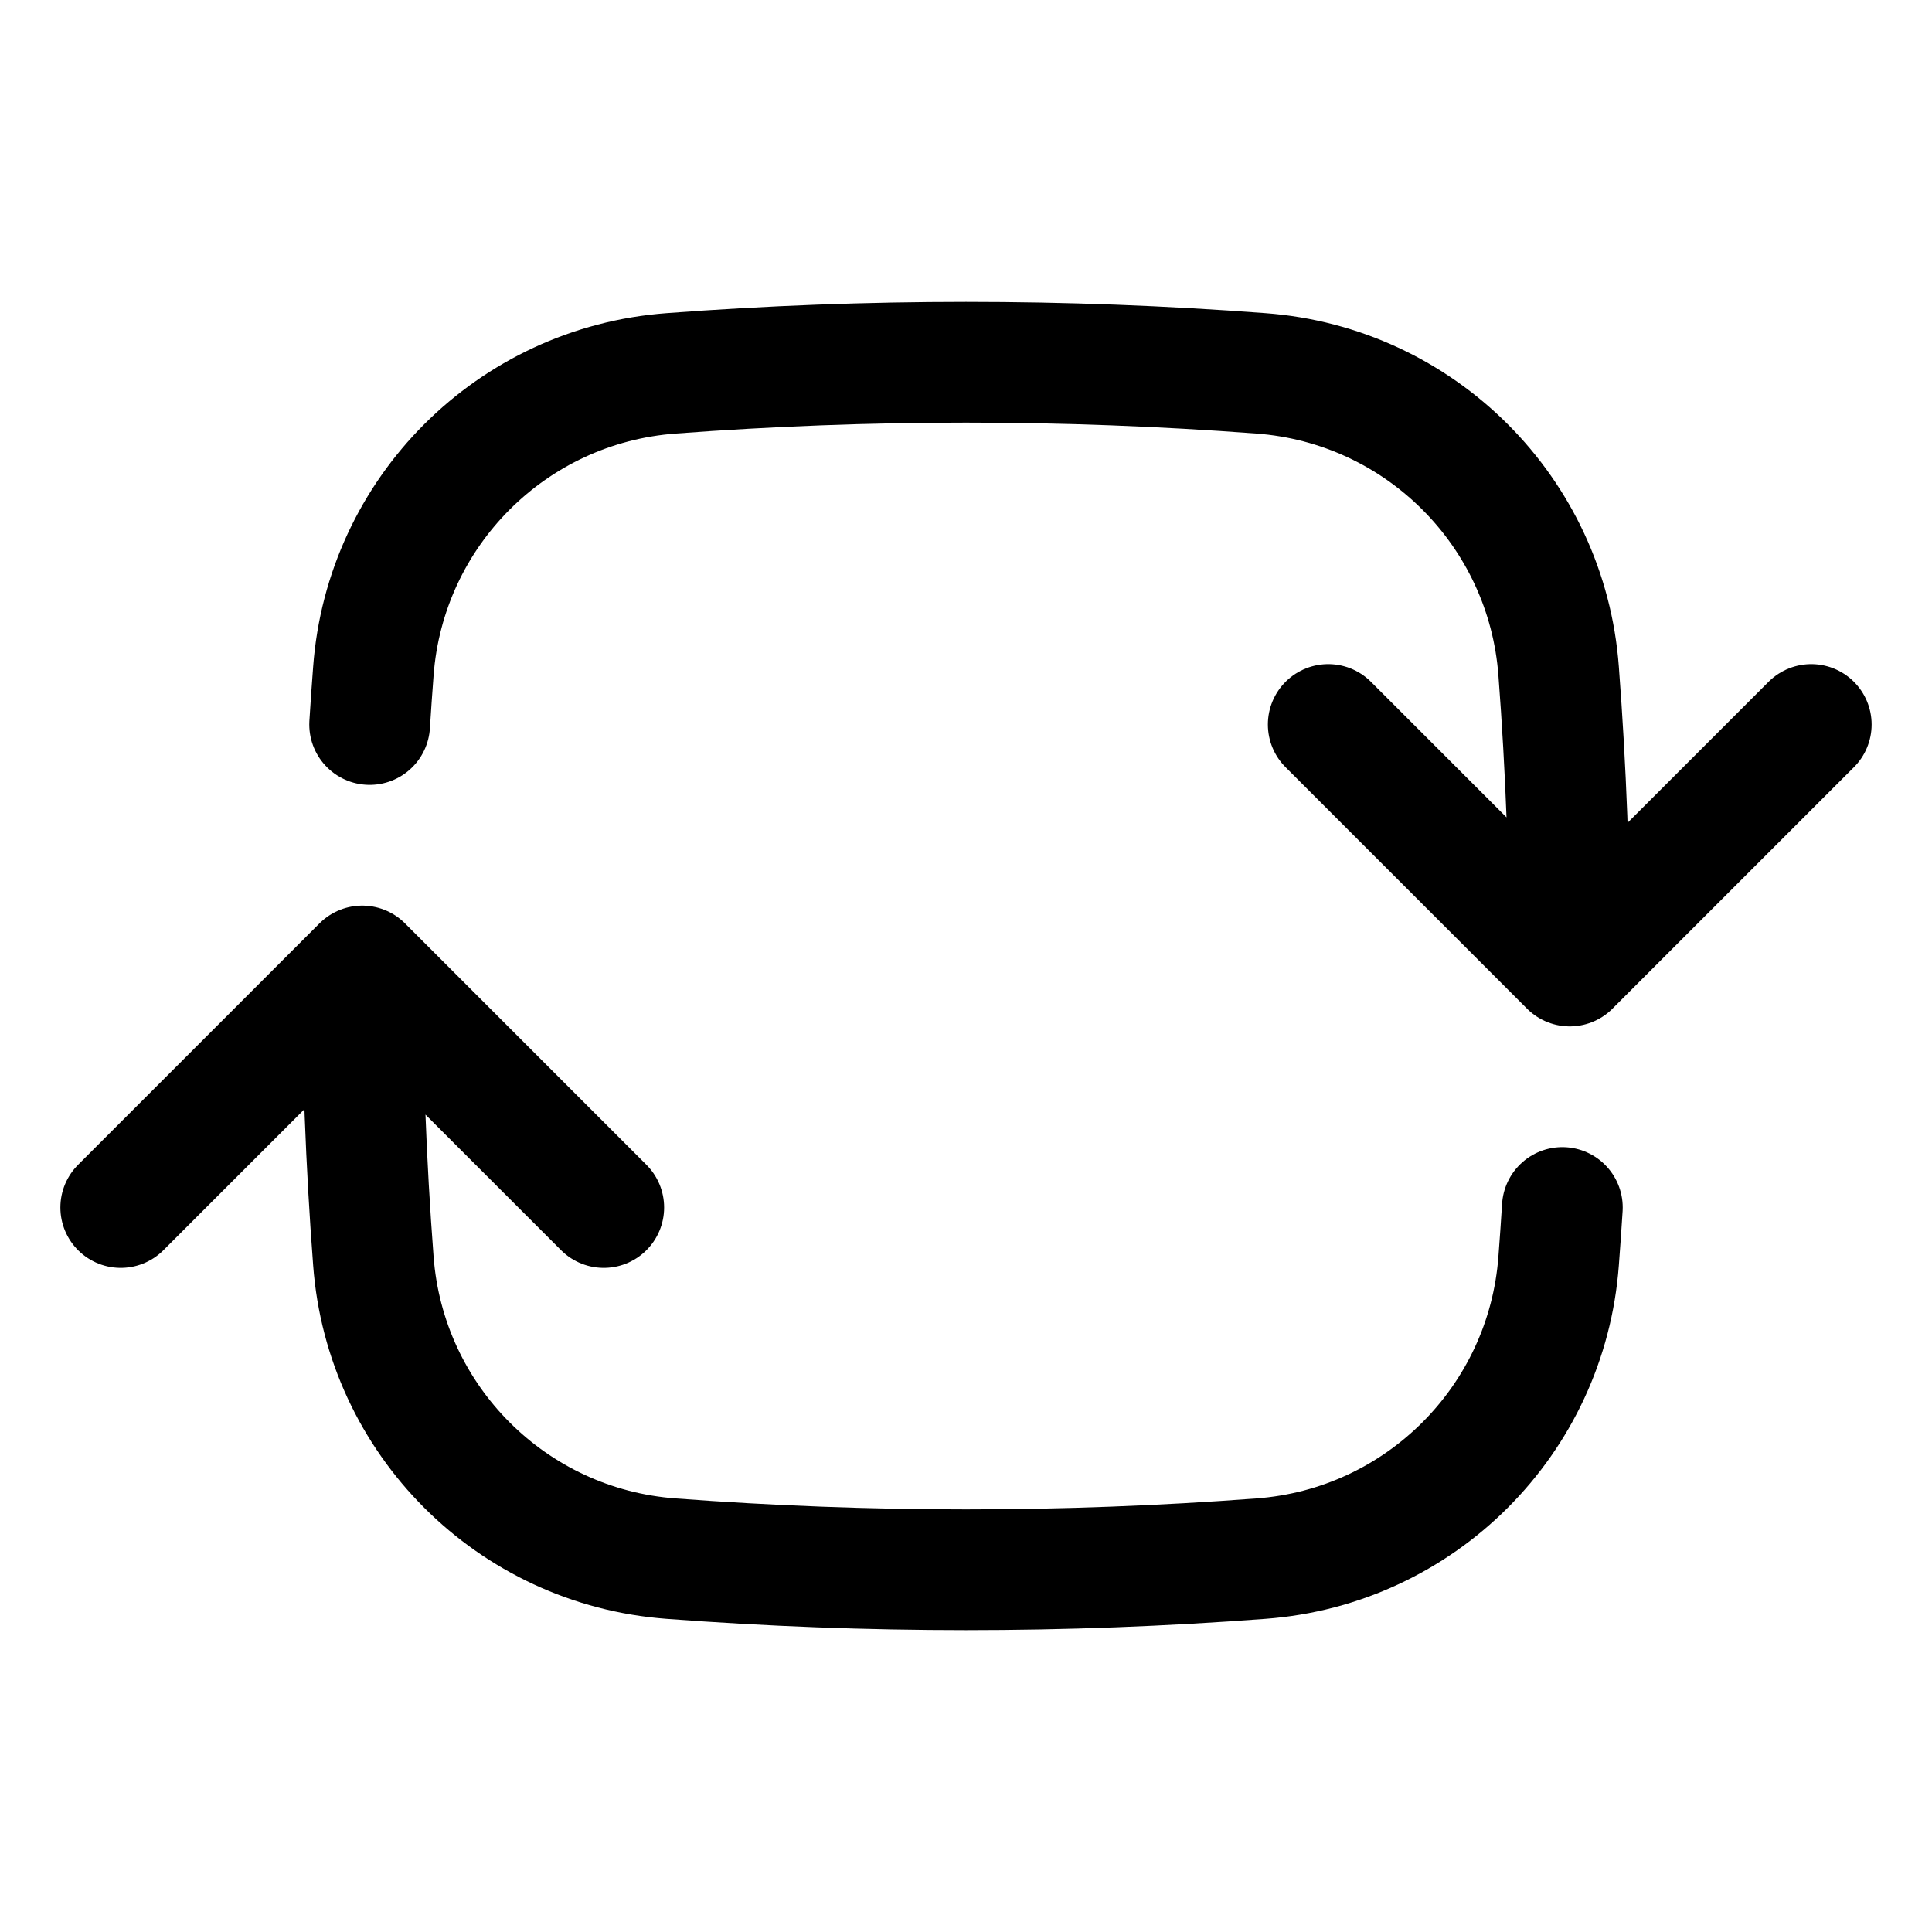
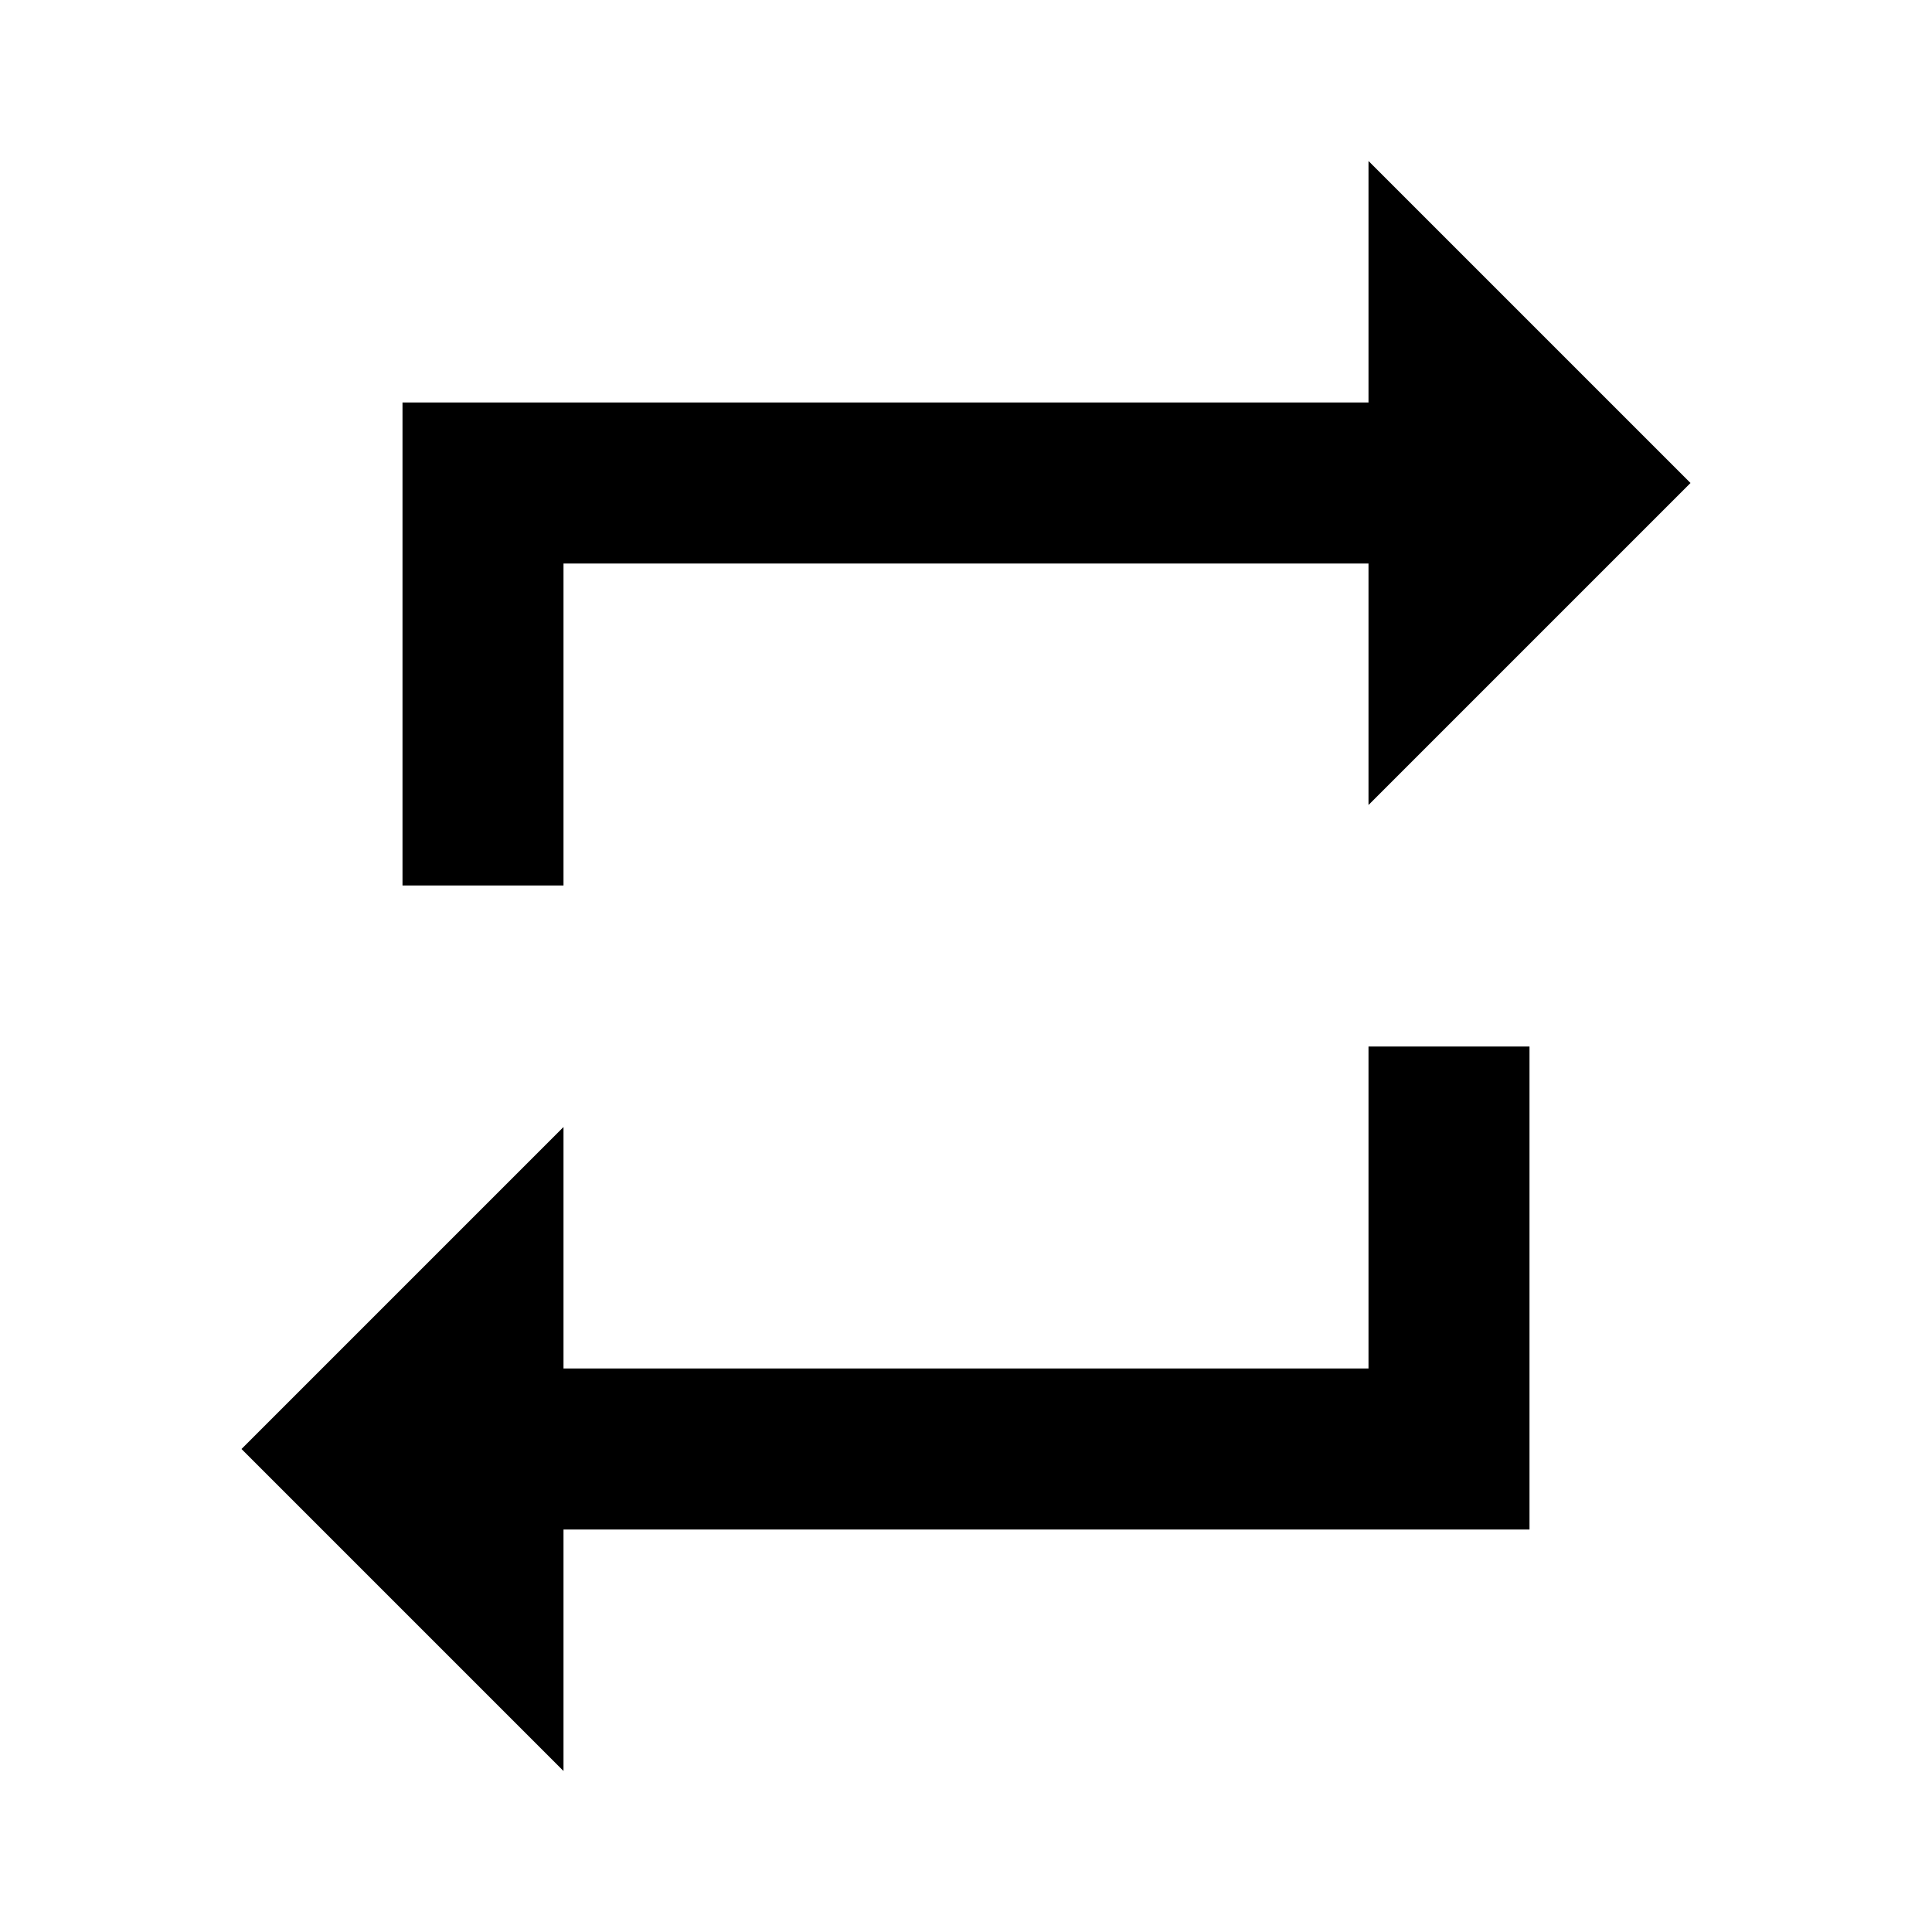
- <svg xmlns="http://www.w3.org/2000/svg" fill="none" viewBox="0 0 24 24" stroke-width="1.5" stroke="currentColor" class="w-6 h-6">
-   <path stroke-linecap="round" stroke-linejoin="round" d="M19.5 12c0-1.232-.046-2.453-.138-3.662a4.006 4.006 0 00-3.7-3.7 48.678 48.678 0 00-7.324 0 4.006 4.006 0 00-3.7 3.7c-.017.22-.032.441-.046.662M19.5 12l3-3m-3 3l-3-3m-12 3c0 1.232.046 2.453.138 3.662a4.006 4.006 0 003.7 3.7 48.656 48.656 0 007.324 0 4.006 4.006 0 003.7-3.7c.017-.22.032-.441.046-.662M4.5 12l3 3m-3-3l-3 3" />
+ <svg xmlns="http://www.w3.org/2000/svg" height="24px" viewBox="0 0 24 24" width="24px" fill="#000000">
+   <path d="M0 0h24v24H0z" fill="none" />
+   <path d="M7 7h10v3l4-4-4-4v3H5v6h2V7zm10 10H7v-3l-4 4 4 4v-3h12v-6h-2v4z" />
</svg>
